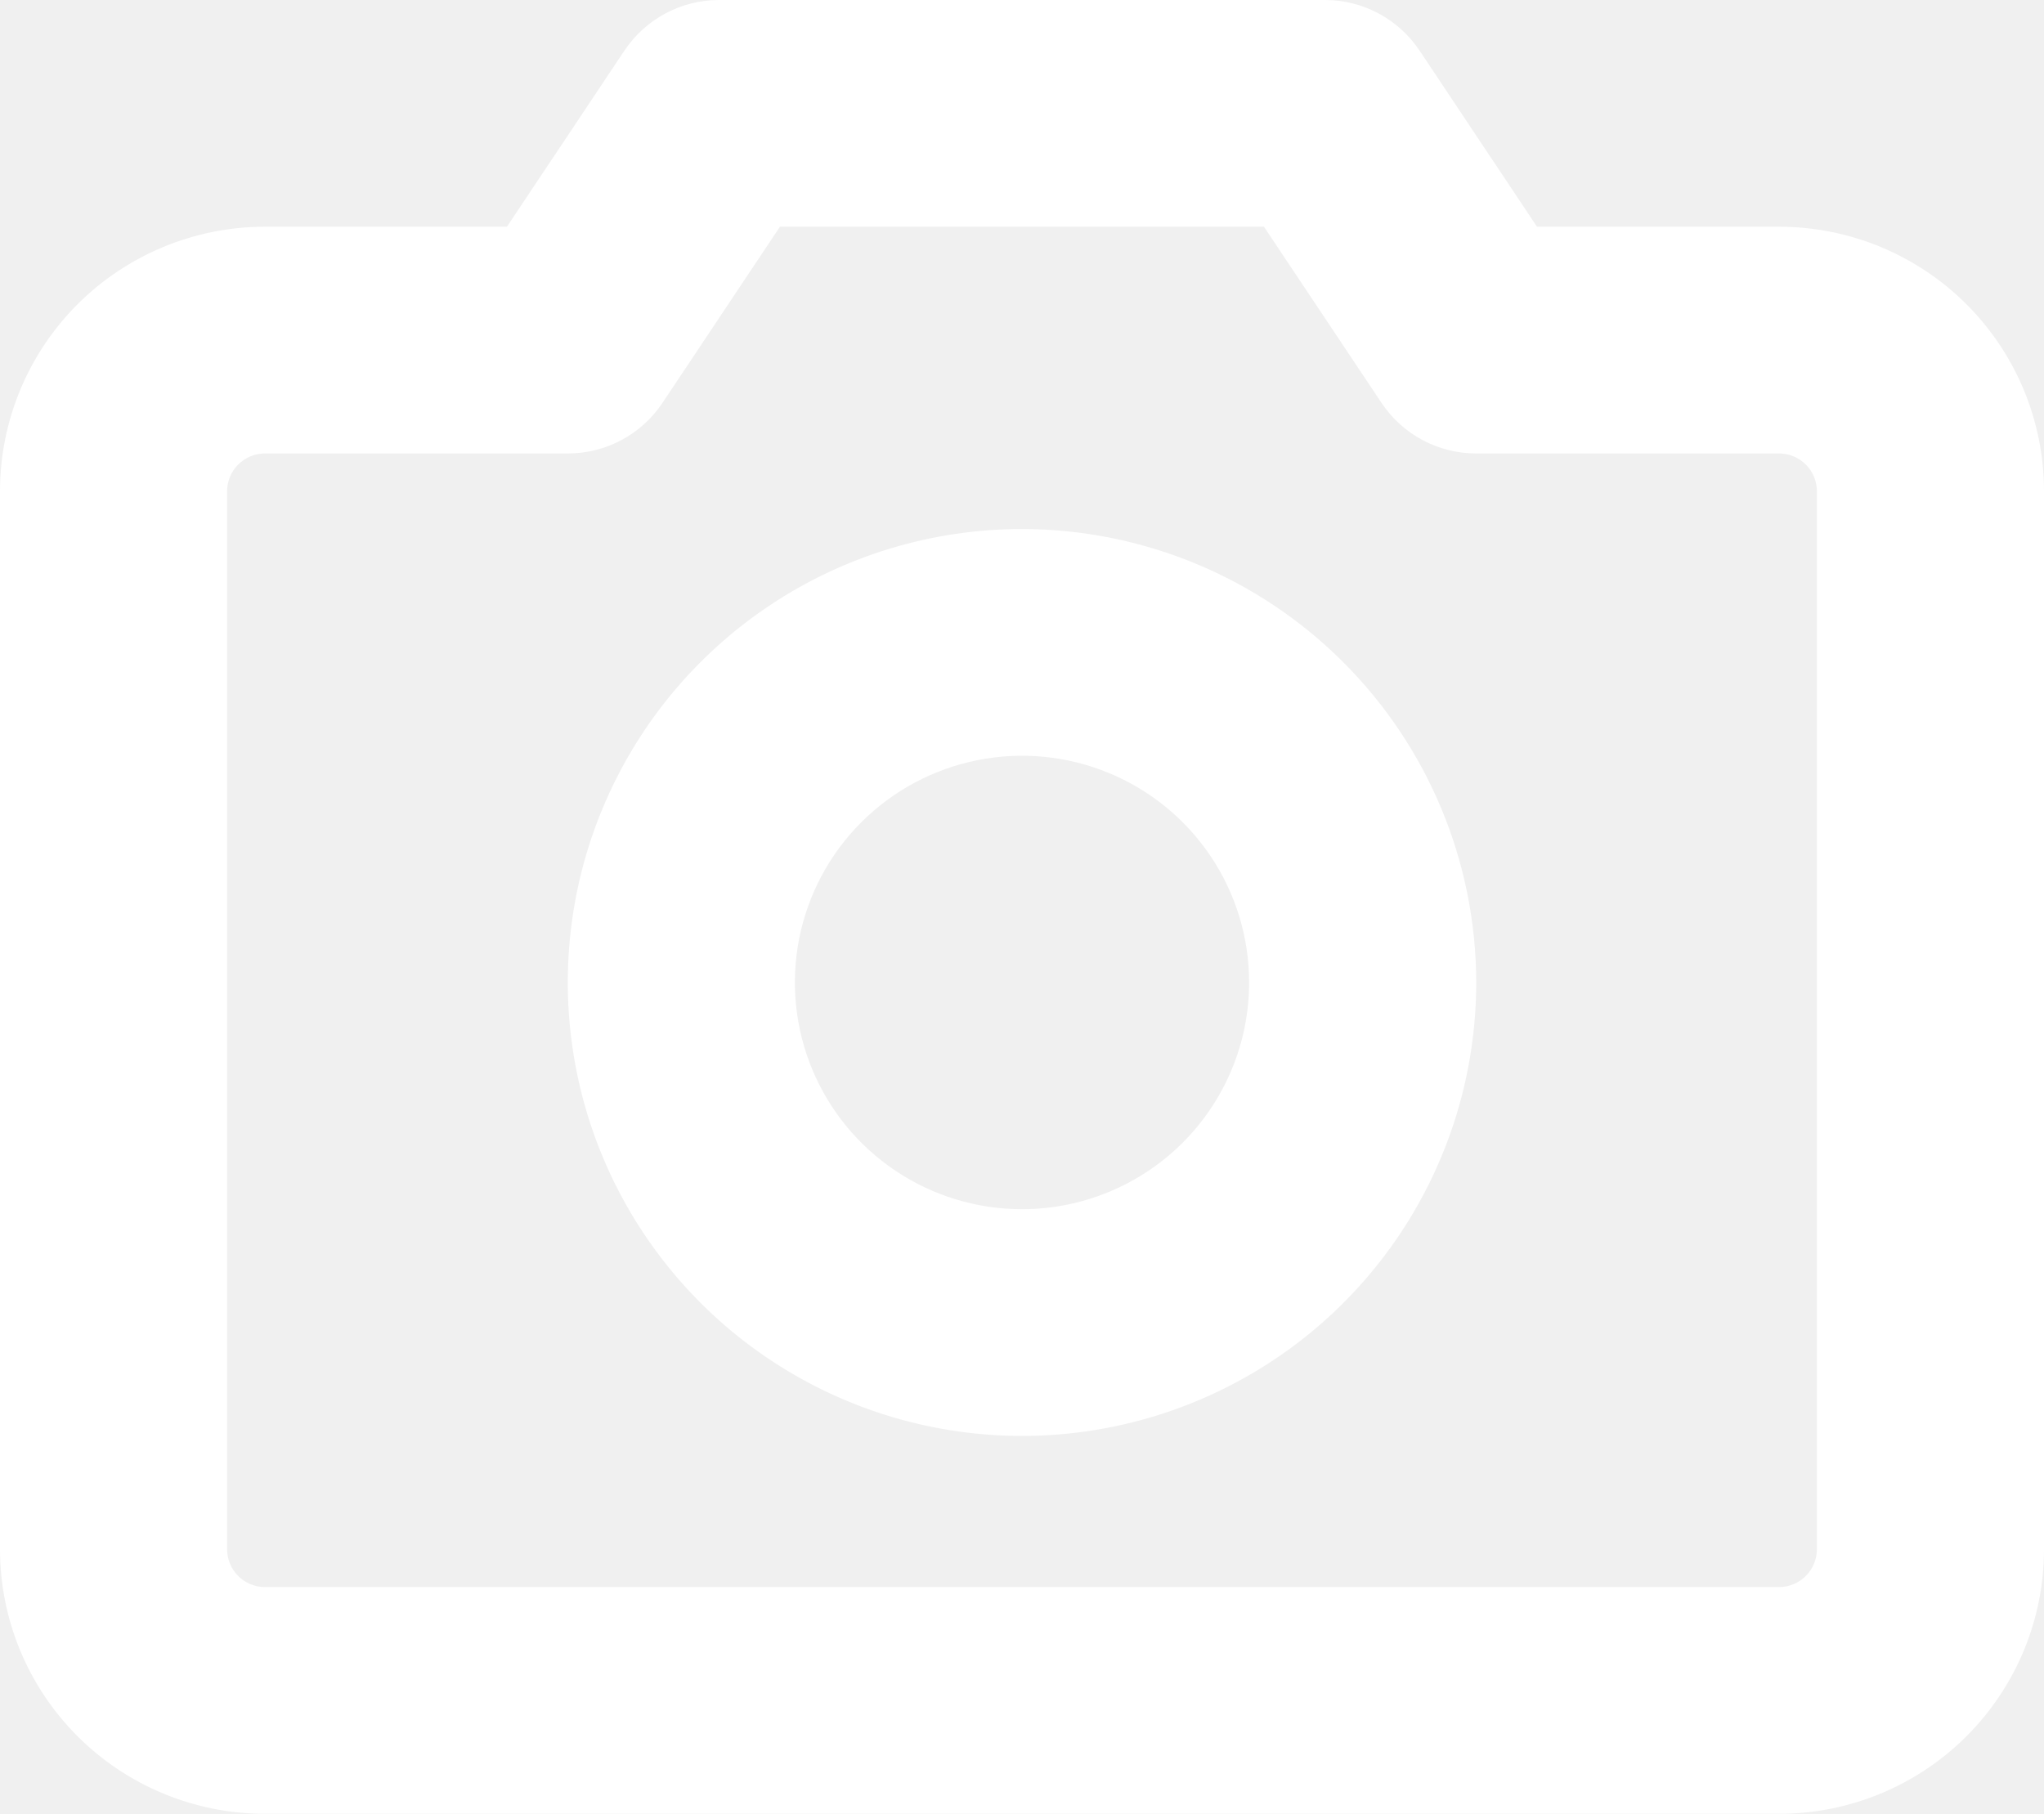
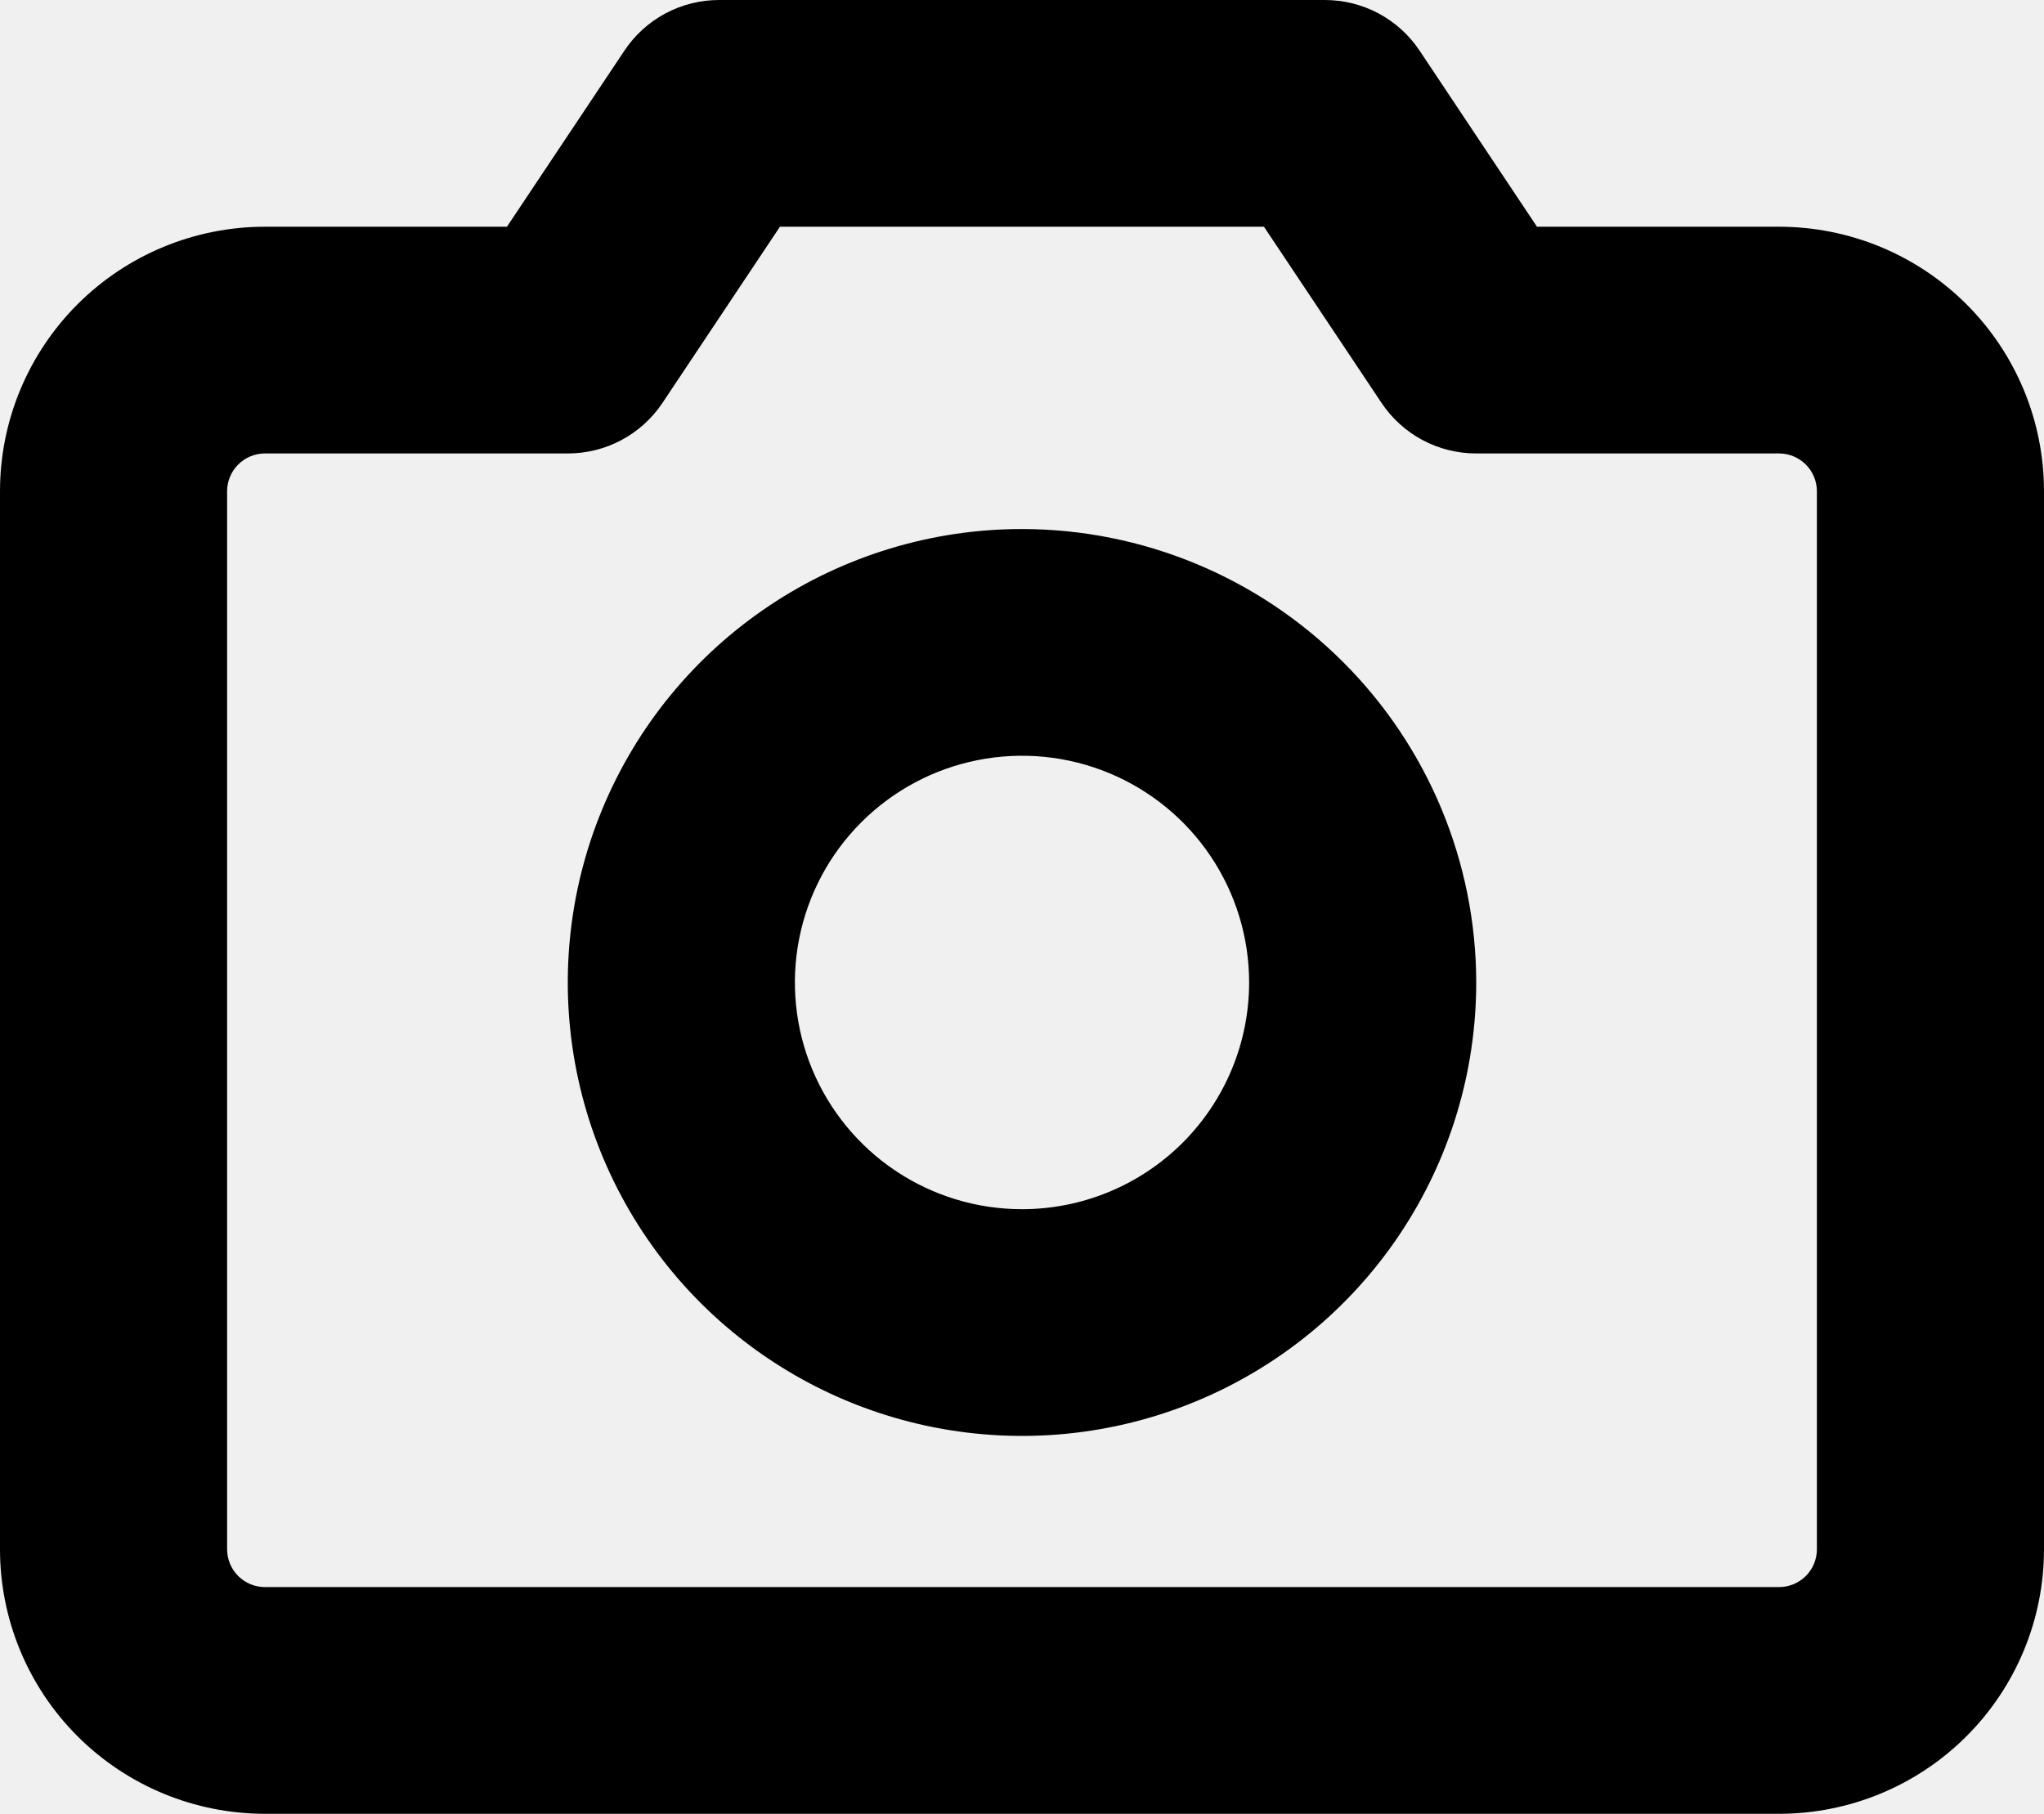
<svg xmlns="http://www.w3.org/2000/svg" width="80" height="71" viewBox="0 0 80 71" fill="none">
-   <path d="M69.63 8.875H60.156L55.556 1.975C55.149 1.366 54.598 0.868 53.952 0.523C53.306 0.179 52.584 -0.001 51.852 4.87585e-06H28.148C27.416 -0.001 26.694 0.179 26.048 0.523C25.402 0.868 24.851 1.366 24.444 1.975L19.841 8.875H10.37C7.62 8.875 4.982 9.966 3.037 11.908C1.093 13.85 0 16.483 0 19.229V60.646C0 63.392 1.093 66.026 3.037 67.967C4.982 69.909 7.62 71 10.37 71H69.63C70.992 71 72.34 70.732 73.598 70.212C74.856 69.692 76 68.929 76.963 67.967C77.926 67.006 78.689 65.864 79.211 64.608C79.732 63.352 80 62.006 80 60.646V19.229C80 17.869 79.732 16.523 79.211 15.267C78.689 14.011 77.926 12.869 76.963 11.908C76 10.946 74.856 10.184 73.598 9.663C72.34 9.143 70.992 8.875 69.63 8.875ZM71.111 60.646C71.111 61.038 70.955 61.414 70.677 61.692C70.399 61.969 70.022 62.125 69.63 62.125H10.37C9.977 62.125 9.601 61.969 9.323 61.692C9.045 61.414 8.889 61.038 8.889 60.646V19.229C8.889 18.837 9.045 18.461 9.323 18.183C9.601 17.906 9.977 17.75 10.37 17.75H22.222C22.955 17.751 23.676 17.571 24.322 17.227C24.968 16.882 25.519 16.384 25.926 15.775L30.526 8.875H49.47L54.074 15.775C54.481 16.384 55.032 16.882 55.678 17.227C56.324 17.571 57.045 17.751 57.778 17.75H69.63C70.022 17.75 70.399 17.906 70.677 18.183C70.955 18.461 71.111 18.837 71.111 19.229V60.646ZM40 20.708C36.484 20.708 33.047 21.749 30.123 23.7C27.2 25.65 24.921 28.422 23.576 31.666C22.23 34.909 21.878 38.478 22.564 41.921C23.25 45.364 24.943 48.527 27.429 51.01C29.916 53.492 33.083 55.182 36.532 55.867C39.98 56.552 43.555 56.201 46.803 54.857C50.052 53.514 52.828 51.239 54.782 48.32C56.735 45.401 57.778 41.969 57.778 38.458C57.773 33.752 55.898 29.24 52.565 25.913C49.233 22.585 44.714 20.713 40 20.708ZM40 47.333C38.242 47.333 36.523 46.813 35.062 45.838C33.6 44.862 32.461 43.476 31.788 41.855C31.115 40.233 30.939 38.449 31.282 36.727C31.625 35.005 32.471 33.424 33.715 32.183C34.958 30.942 36.542 30.096 38.266 29.754C39.99 29.411 41.777 29.587 43.402 30.259C45.026 30.931 46.414 32.068 47.391 33.528C48.368 34.987 48.889 36.703 48.889 38.458C48.889 40.812 47.952 43.069 46.285 44.734C44.618 46.398 42.358 47.333 40 47.333Z" fill="white" />
+   <path d="M69.63 8.875H60.156L55.556 1.975C55.149 1.366 54.598 0.868 53.952 0.523C53.306 0.179 52.584 -0.001 51.852 4.87585e-06H28.148C27.416 -0.001 26.694 0.179 26.048 0.523C25.402 0.868 24.851 1.366 24.444 1.975L19.841 8.875H10.37C7.62 8.875 4.982 9.966 3.037 11.908C1.093 13.85 0 16.483 0 19.229V60.646C0 63.392 1.093 66.026 3.037 67.967C4.982 69.909 7.62 71 10.37 71H69.63C70.992 71 72.34 70.732 73.598 70.212C74.856 69.692 76 68.929 76.963 67.967C77.926 67.006 78.689 65.864 79.211 64.608C79.732 63.352 80 62.006 80 60.646V19.229C80 17.869 79.732 16.523 79.211 15.267C78.689 14.011 77.926 12.869 76.963 11.908C76 10.946 74.856 10.184 73.598 9.663C72.34 9.143 70.992 8.875 69.63 8.875ZM71.111 60.646C71.111 61.038 70.955 61.414 70.677 61.692C70.399 61.969 70.022 62.125 69.63 62.125H10.37C9.977 62.125 9.601 61.969 9.323 61.692C9.045 61.414 8.889 61.038 8.889 60.646V19.229C8.889 18.837 9.045 18.461 9.323 18.183C9.601 17.906 9.977 17.75 10.37 17.75H22.222C22.955 17.751 23.676 17.571 24.322 17.227C24.968 16.882 25.519 16.384 25.926 15.775L30.526 8.875H49.47L54.074 15.775C54.481 16.384 55.032 16.882 55.678 17.227C56.324 17.571 57.045 17.751 57.778 17.75H69.63C70.022 17.75 70.399 17.906 70.677 18.183C70.955 18.461 71.111 18.837 71.111 19.229V60.646ZM40 20.708C36.484 20.708 33.047 21.749 30.123 23.7C27.2 25.65 24.921 28.422 23.576 31.666C22.23 34.909 21.878 38.478 22.564 41.921C23.25 45.364 24.943 48.527 27.429 51.01C29.916 53.492 33.083 55.182 36.532 55.867C39.98 56.552 43.555 56.201 46.803 54.857C50.052 53.514 52.828 51.239 54.782 48.32C56.735 45.401 57.778 41.969 57.778 38.458C57.773 33.752 55.898 29.24 52.565 25.913C49.233 22.585 44.714 20.713 40 20.708ZM40 47.333C38.242 47.333 36.523 46.813 35.062 45.838C33.6 44.862 32.461 43.476 31.788 41.855C31.115 40.233 30.939 38.449 31.282 36.727C31.625 35.005 32.471 33.424 33.715 32.183C34.958 30.942 36.542 30.096 38.266 29.754C39.99 29.411 41.777 29.587 43.402 30.259C45.026 30.931 46.414 32.068 47.391 33.528C48.368 34.987 48.889 36.703 48.889 38.458C48.889 40.812 47.952 43.069 46.285 44.734C44.618 46.398 42.358 47.333 40 47.333Z" fill="black" />
</svg>
